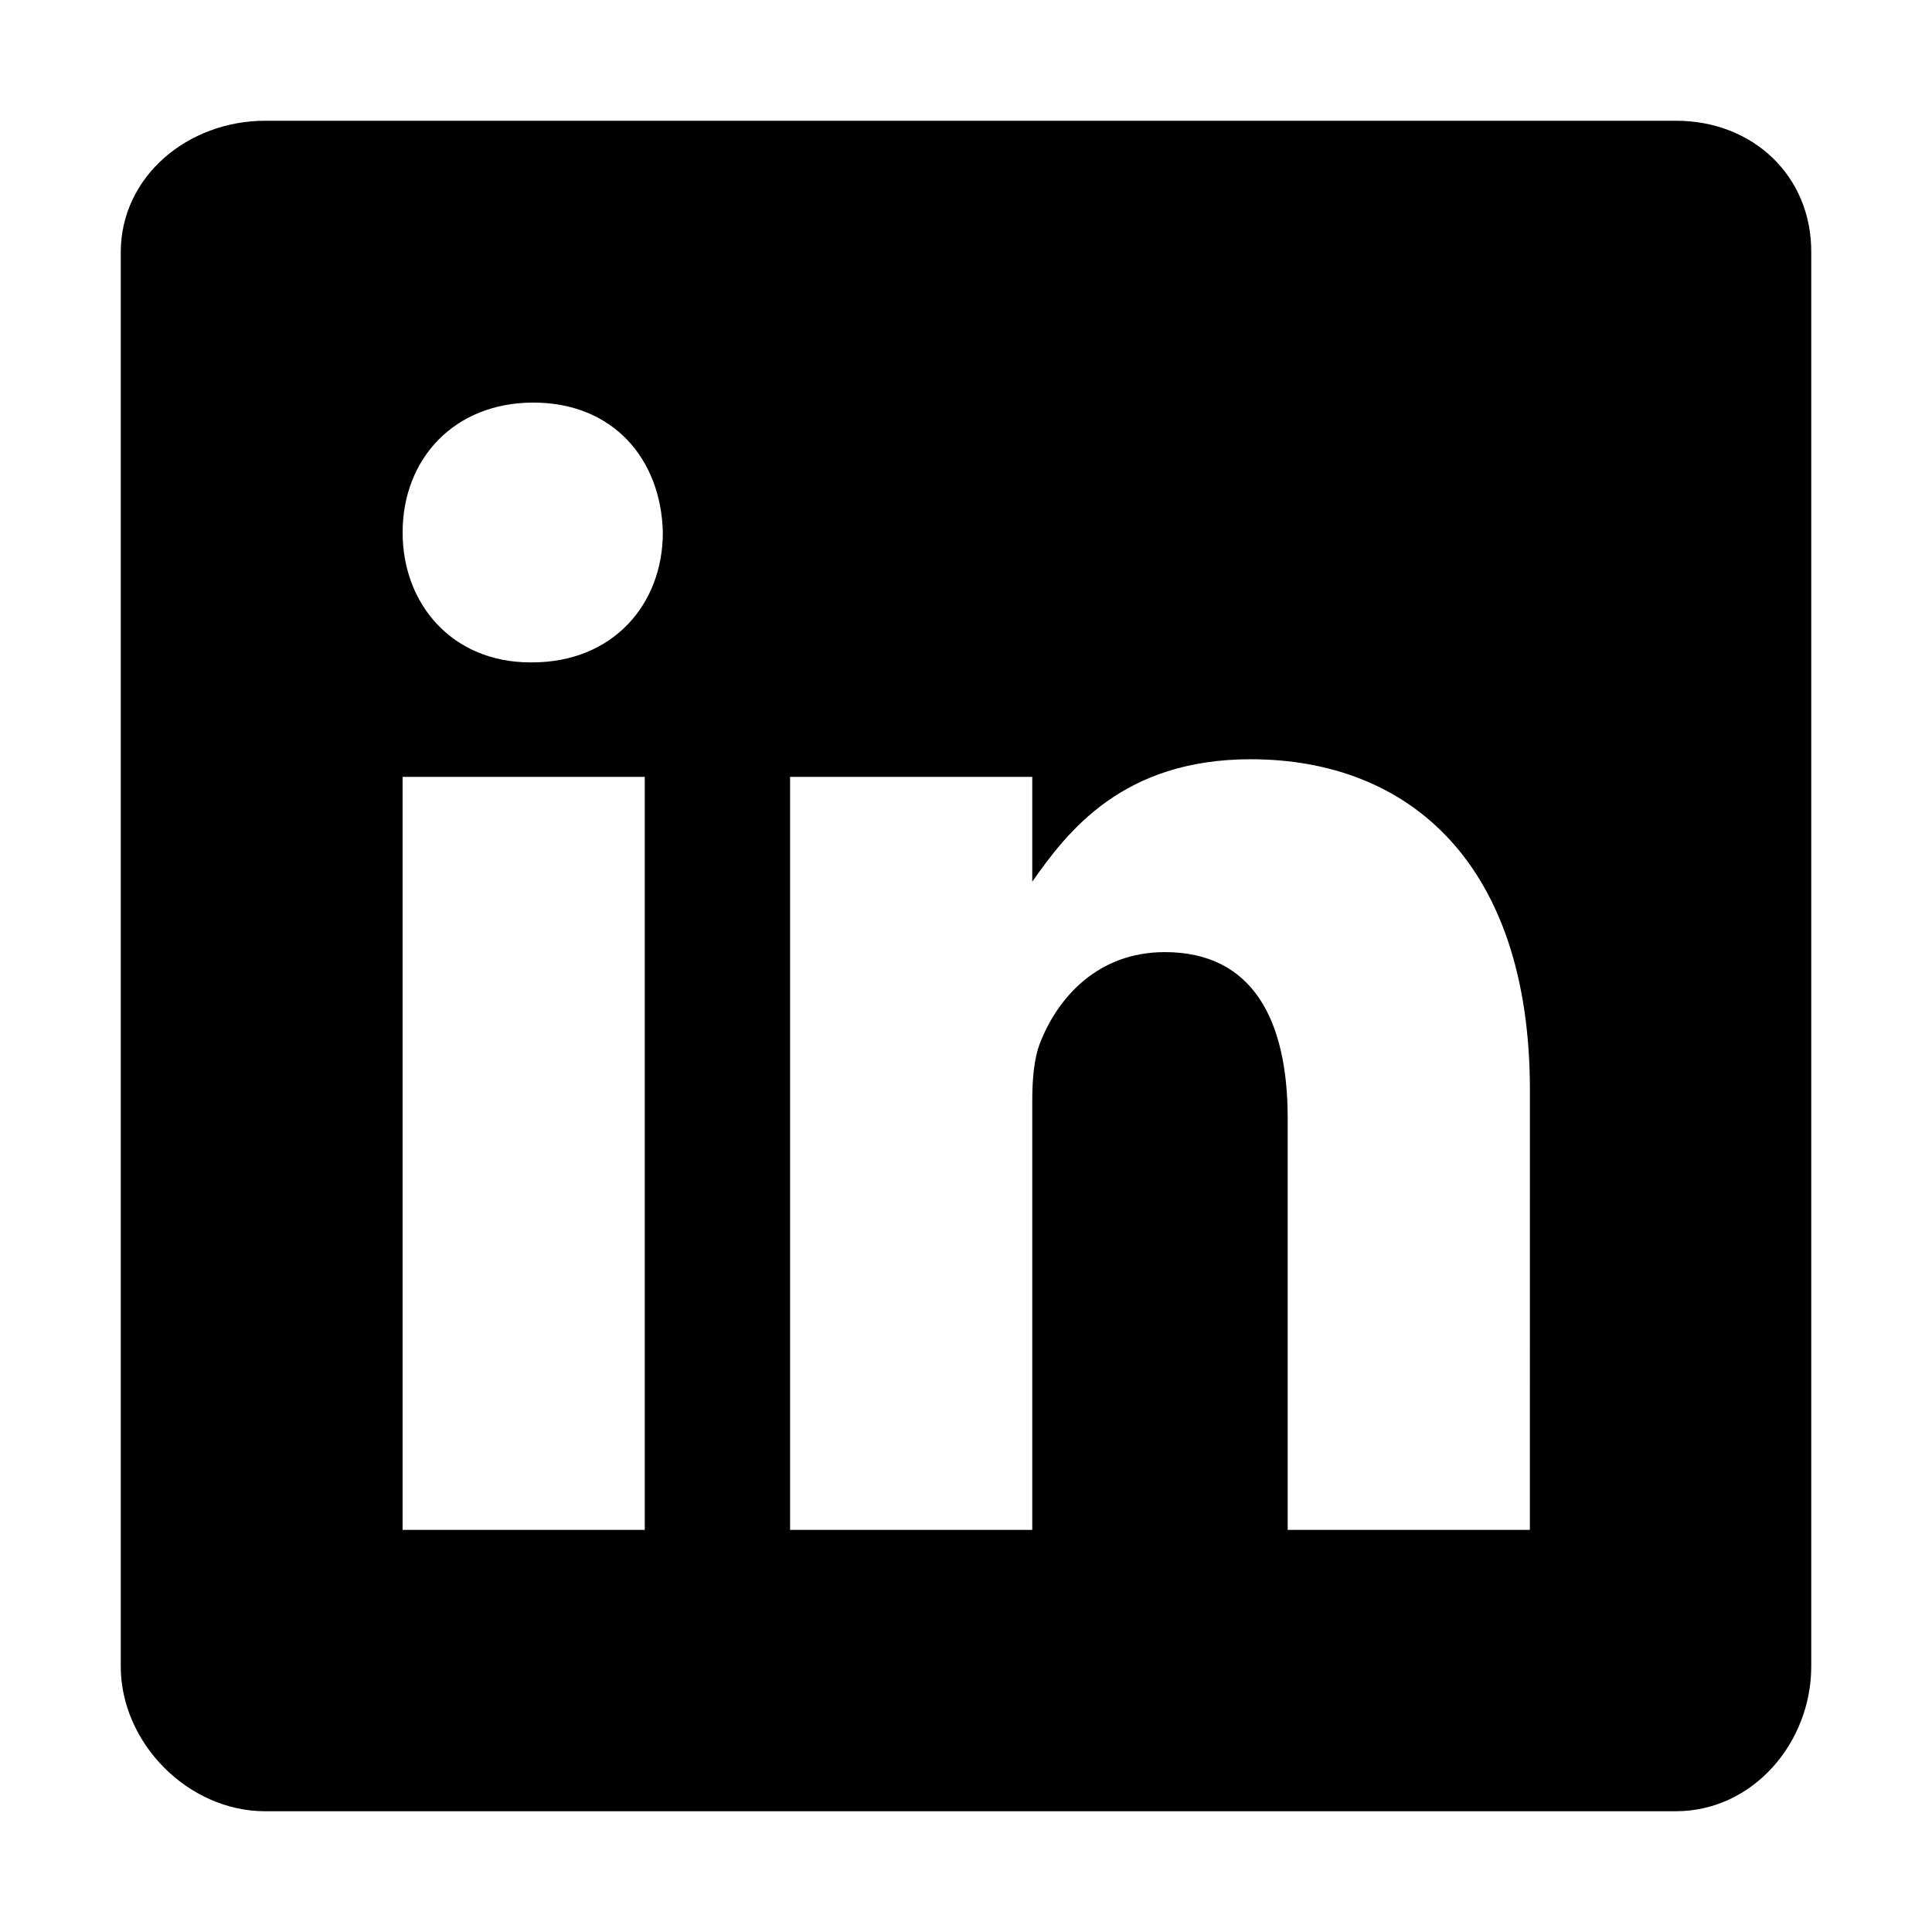
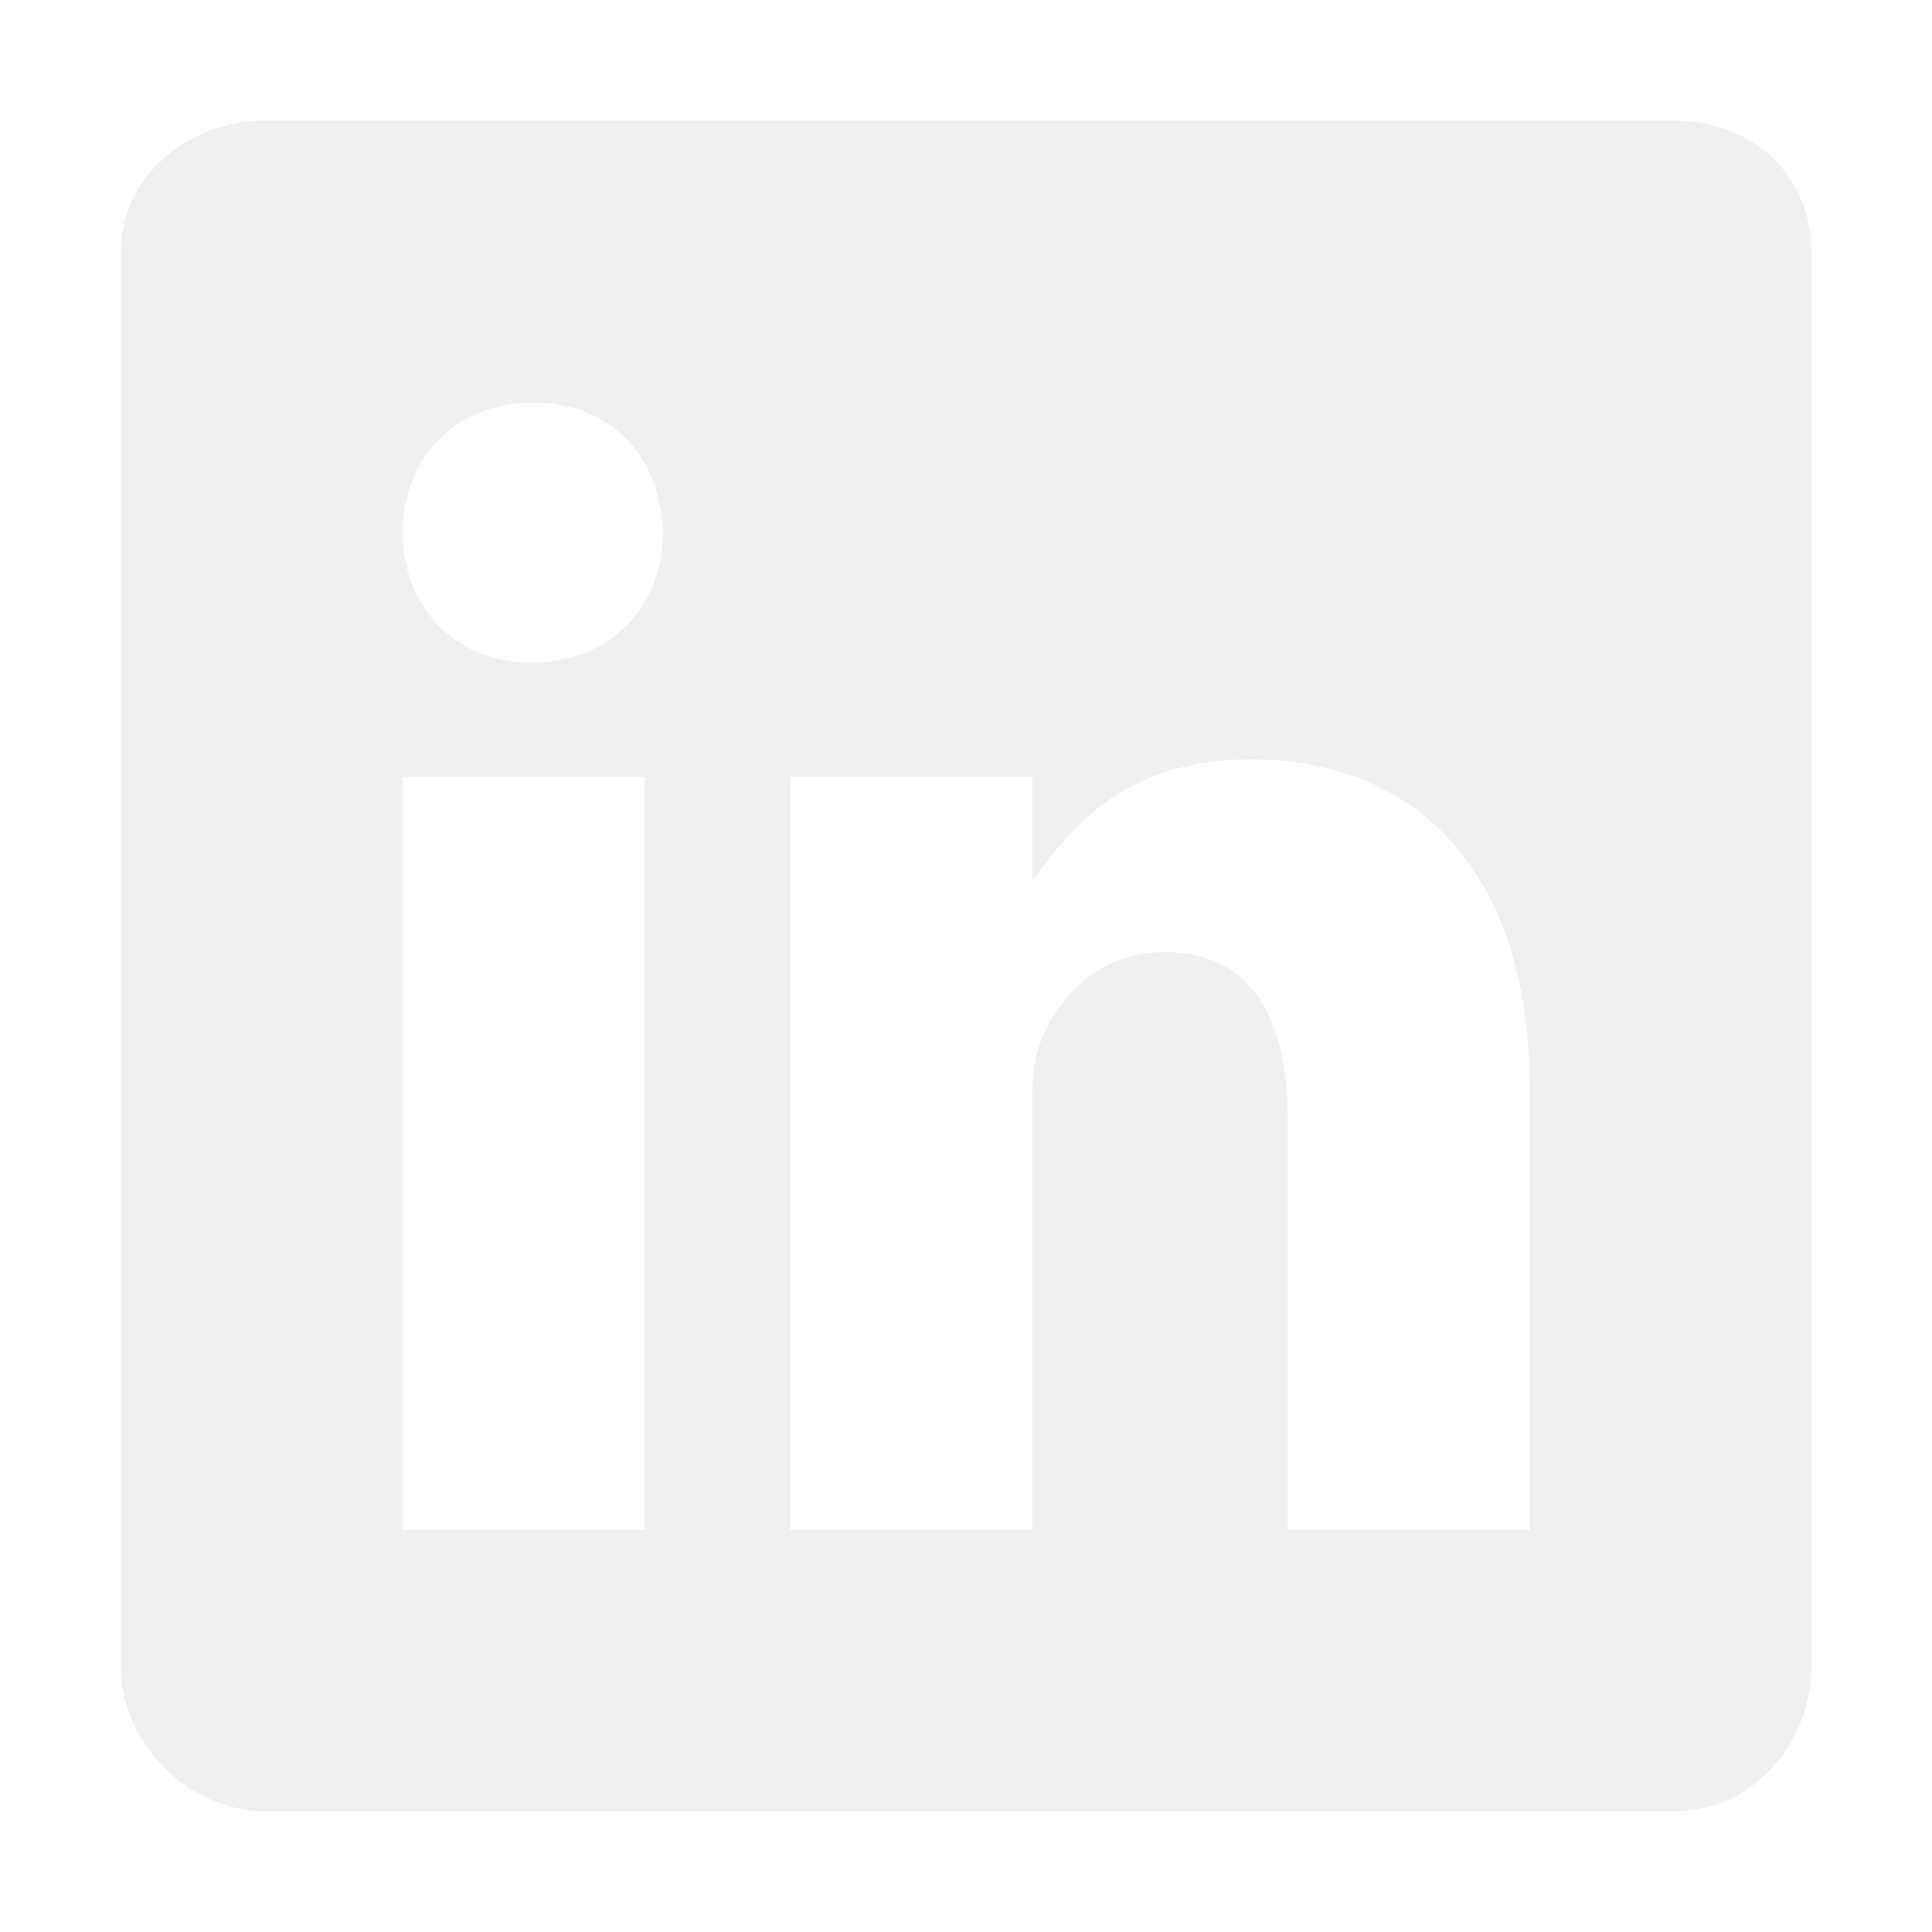
- <svg xmlns="http://www.w3.org/2000/svg" height="512" viewBox="0 0 512 512" width="512">
+ <svg xmlns="http://www.w3.org/2000/svg" height="512" fill="#EEEE" viewBox="0 0 512 512" width="512">
  <path d="M444.17,32H70.28C49.85,32,32,46.7,32,66.89V441.61C32,461.91,49.85,480,70.28,480H444.06C464.6,480,480,461.79,480,441.61V66.89C480.12,46.7,464.6,32,444.17,32ZM170.87,405.43H106.69V205.88h64.18ZM141,175.54h-.46c-20.54,0-33.84-15.29-33.84-34.43,0-19.49,13.65-34.42,34.65-34.42s33.85,14.82,34.31,34.42C175.65,160.25,162.35,175.54,141,175.54ZM405.43,405.43H341.25V296.32c0-26.14-9.34-44-32.56-44-17.74,0-28.24,12-32.91,23.69-1.75,4.2-2.22,9.92-2.22,15.76V405.43H209.38V205.88h64.18v27.77c9.34-13.3,23.93-32.44,57.88-32.44,42.13,0,74,27.77,74,87.64Z" />
</svg>
